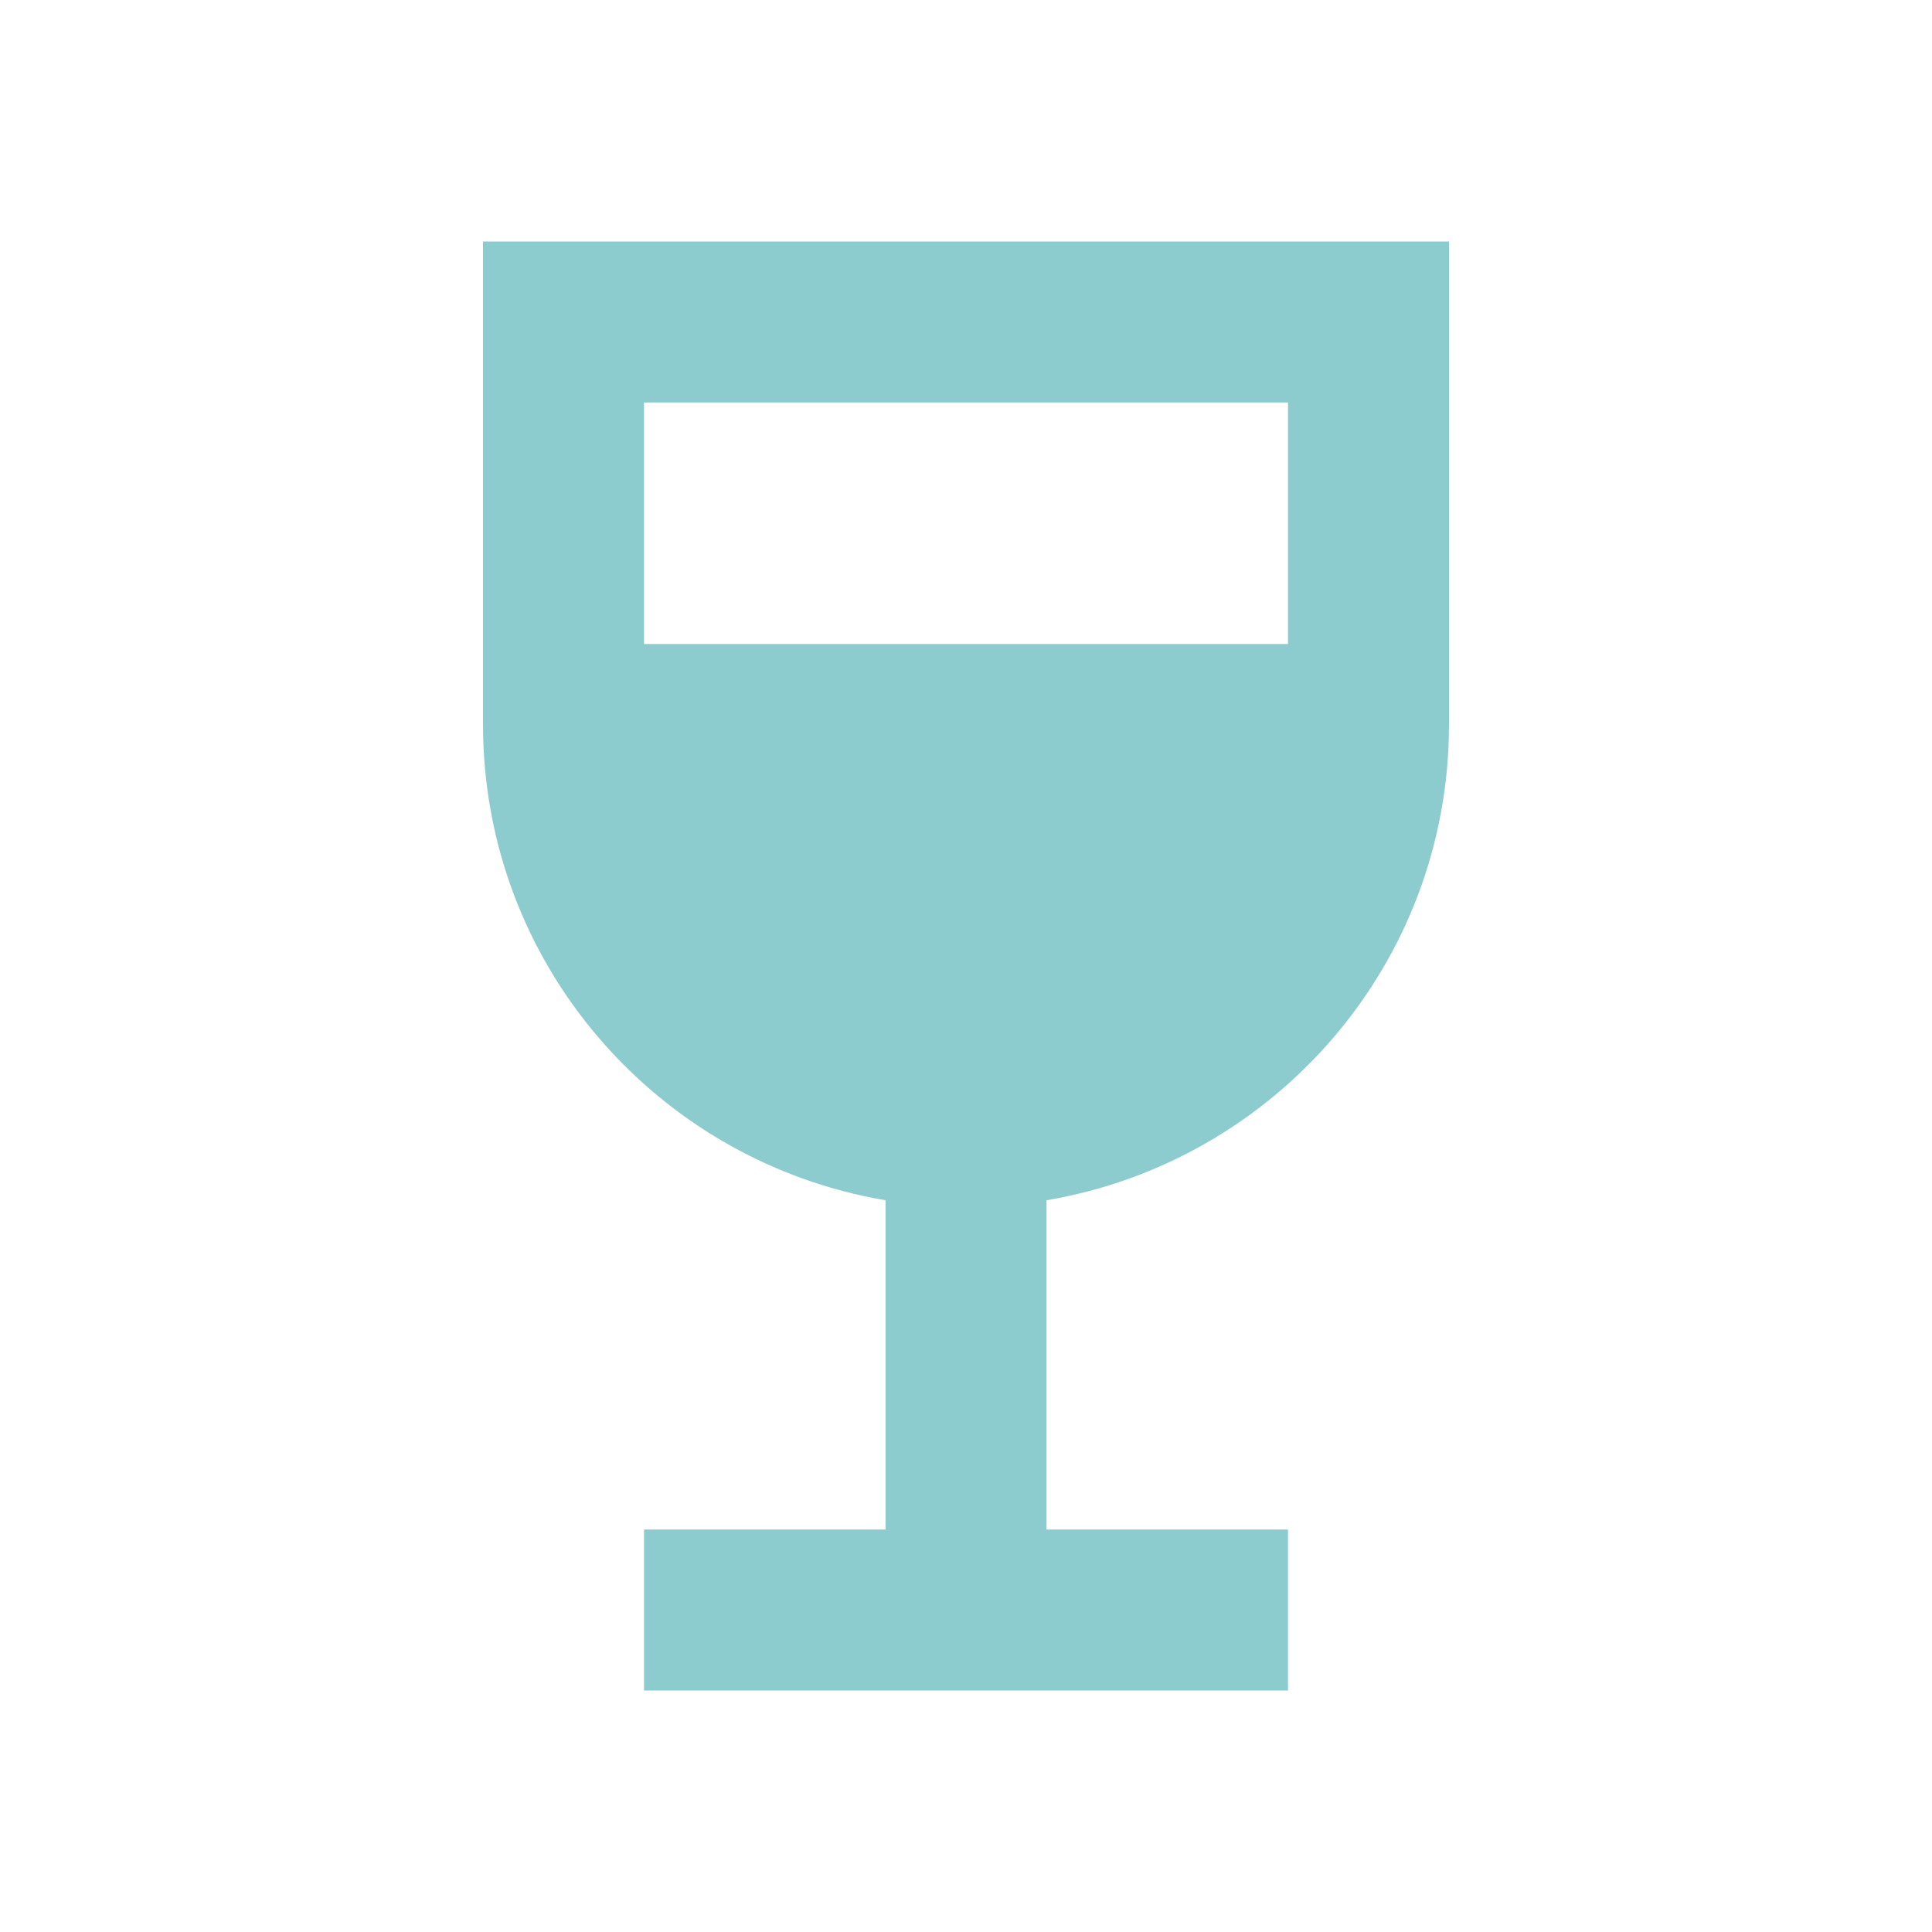
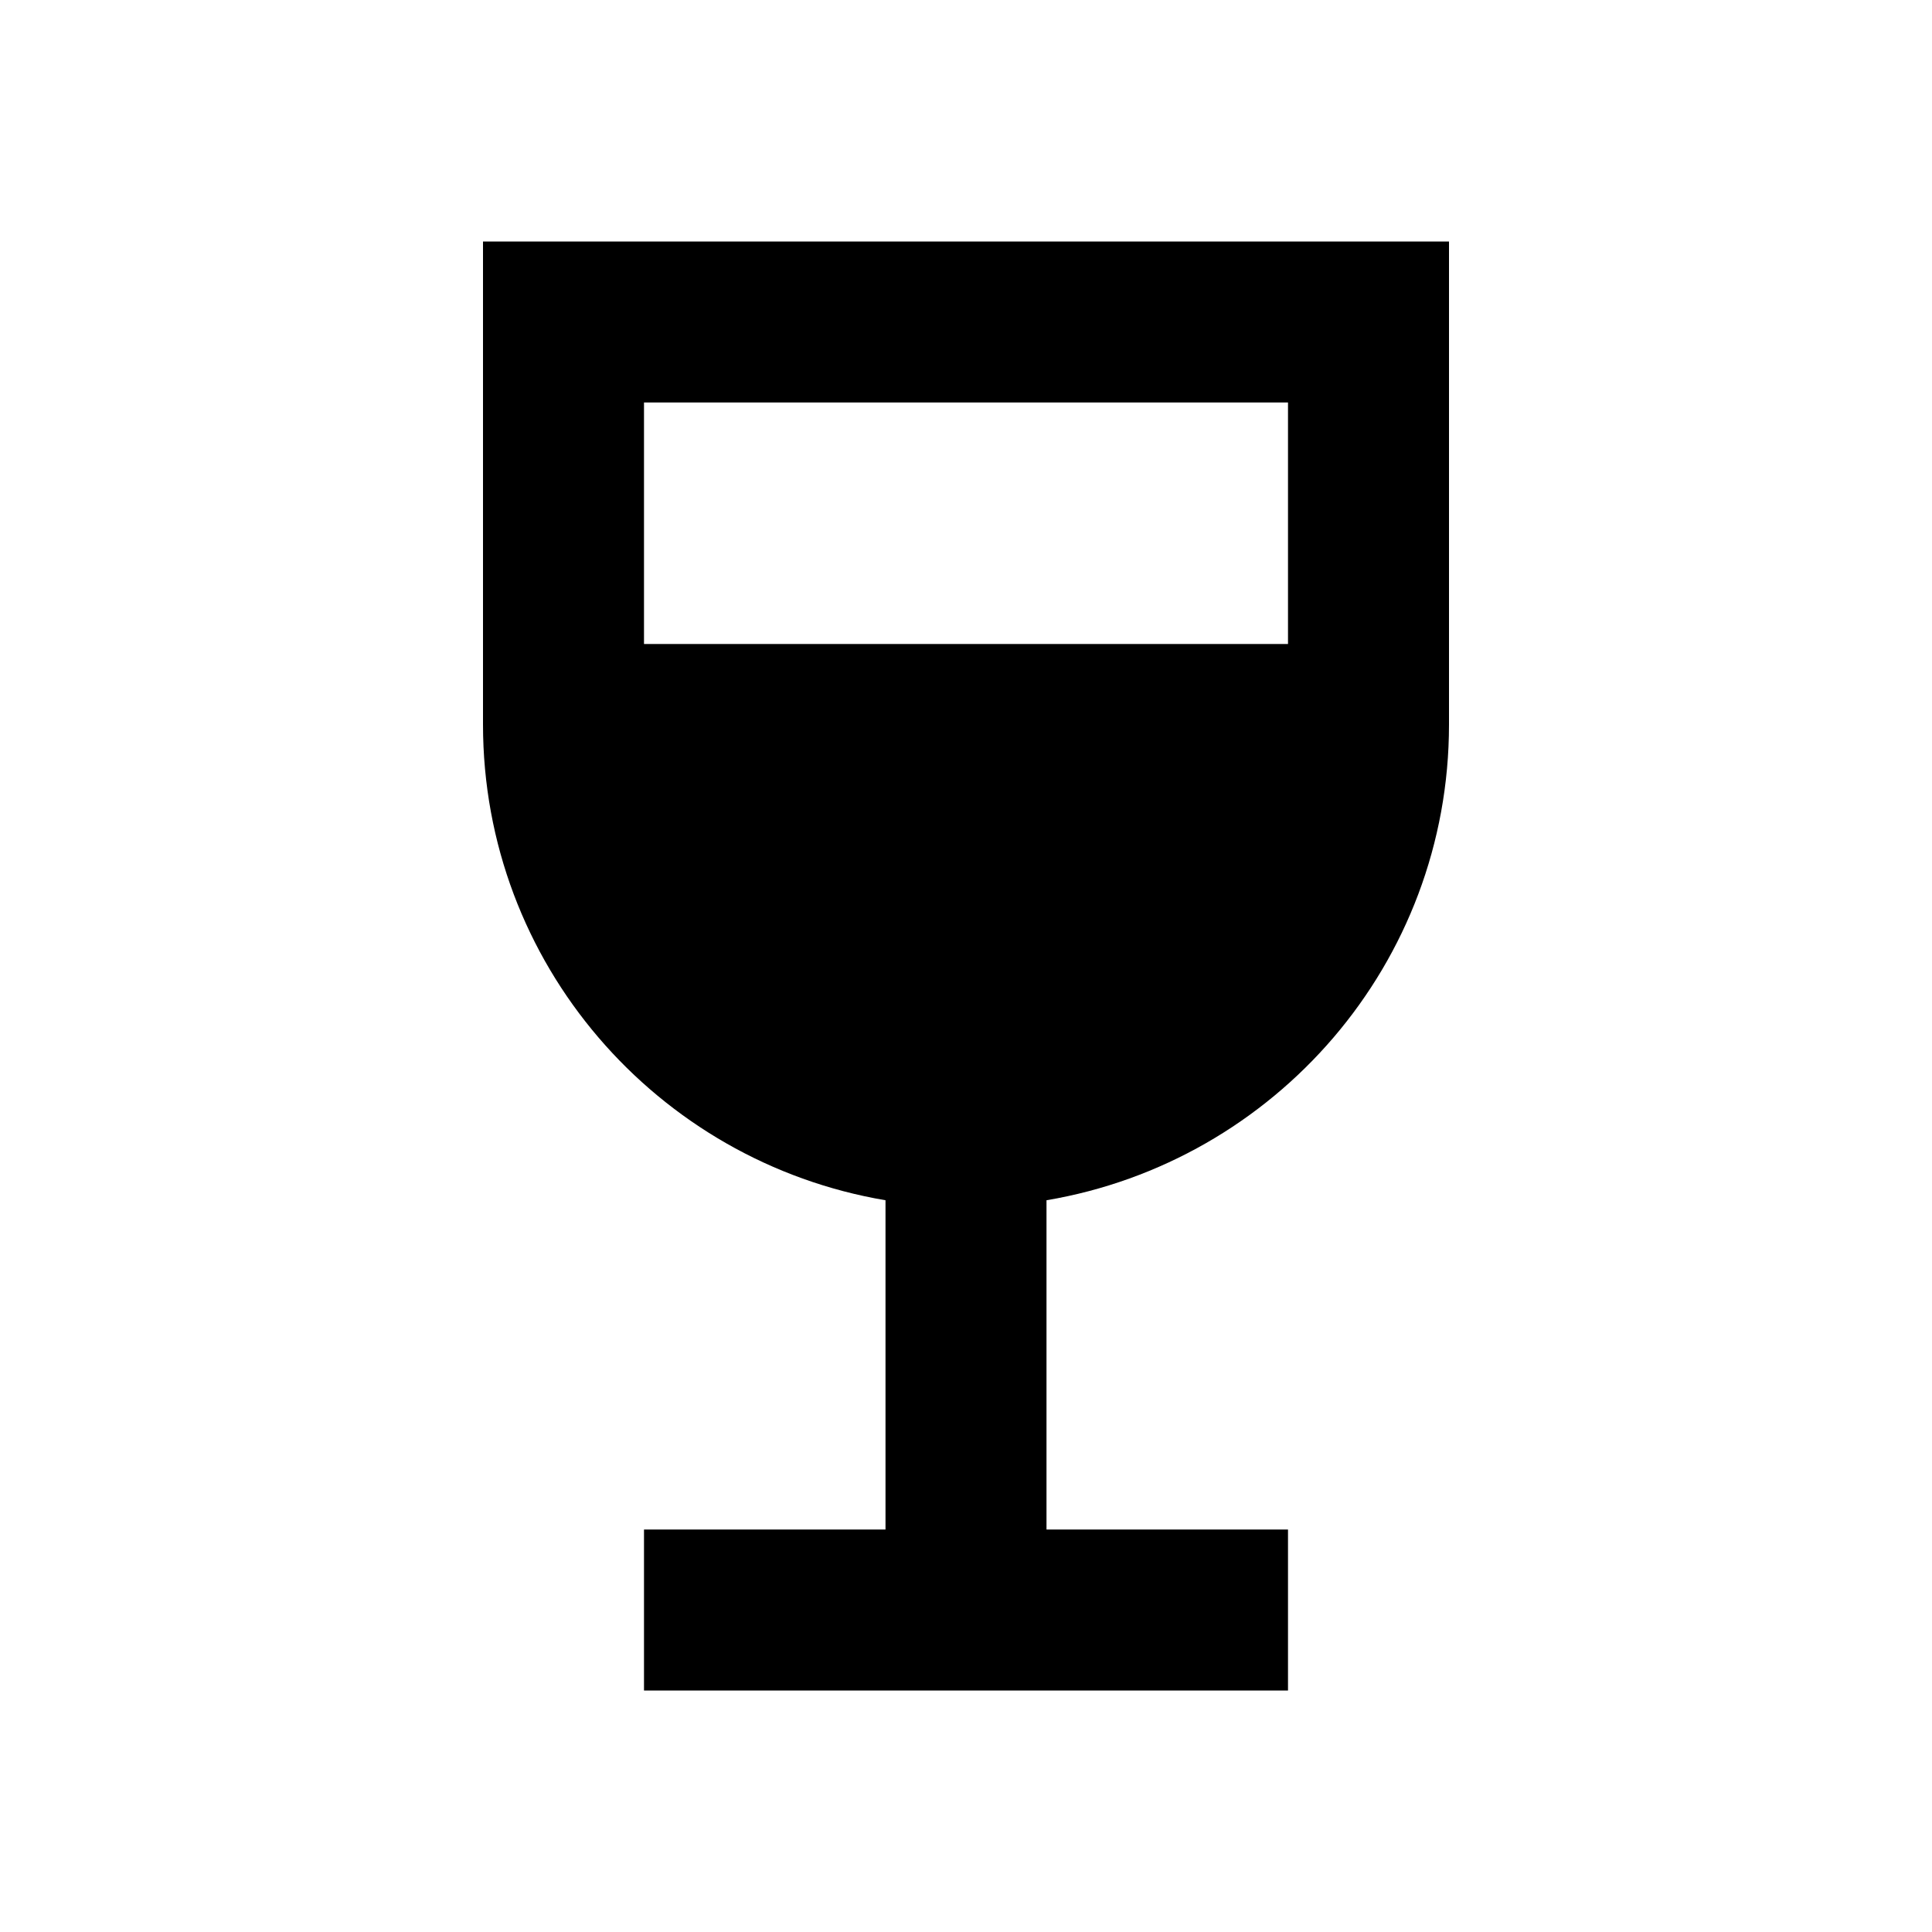
- <svg xmlns="http://www.w3.org/2000/svg" enable-background="new 0 0 24 24" height="54px" viewBox="0 0 24 24" width="54px" fill="#8cccce">
+ <svg xmlns="http://www.w3.org/2000/svg" enable-background="new 0 0 24 24" height="54px" viewBox="0 0 24 24" width="54px" fill="#000000">
  <rect fill="none" height="24" width="24" />
  <path d="M6,3l0,6c0,2.97,2.16,5.43,5,5.91V19H8v2h8v-2h-3v-4.09c2.84-0.48,5-2.94,5-5.91l0-6H6z M16,8H8l0-3h8C16,5,16,8,16,8z" />
</svg>
